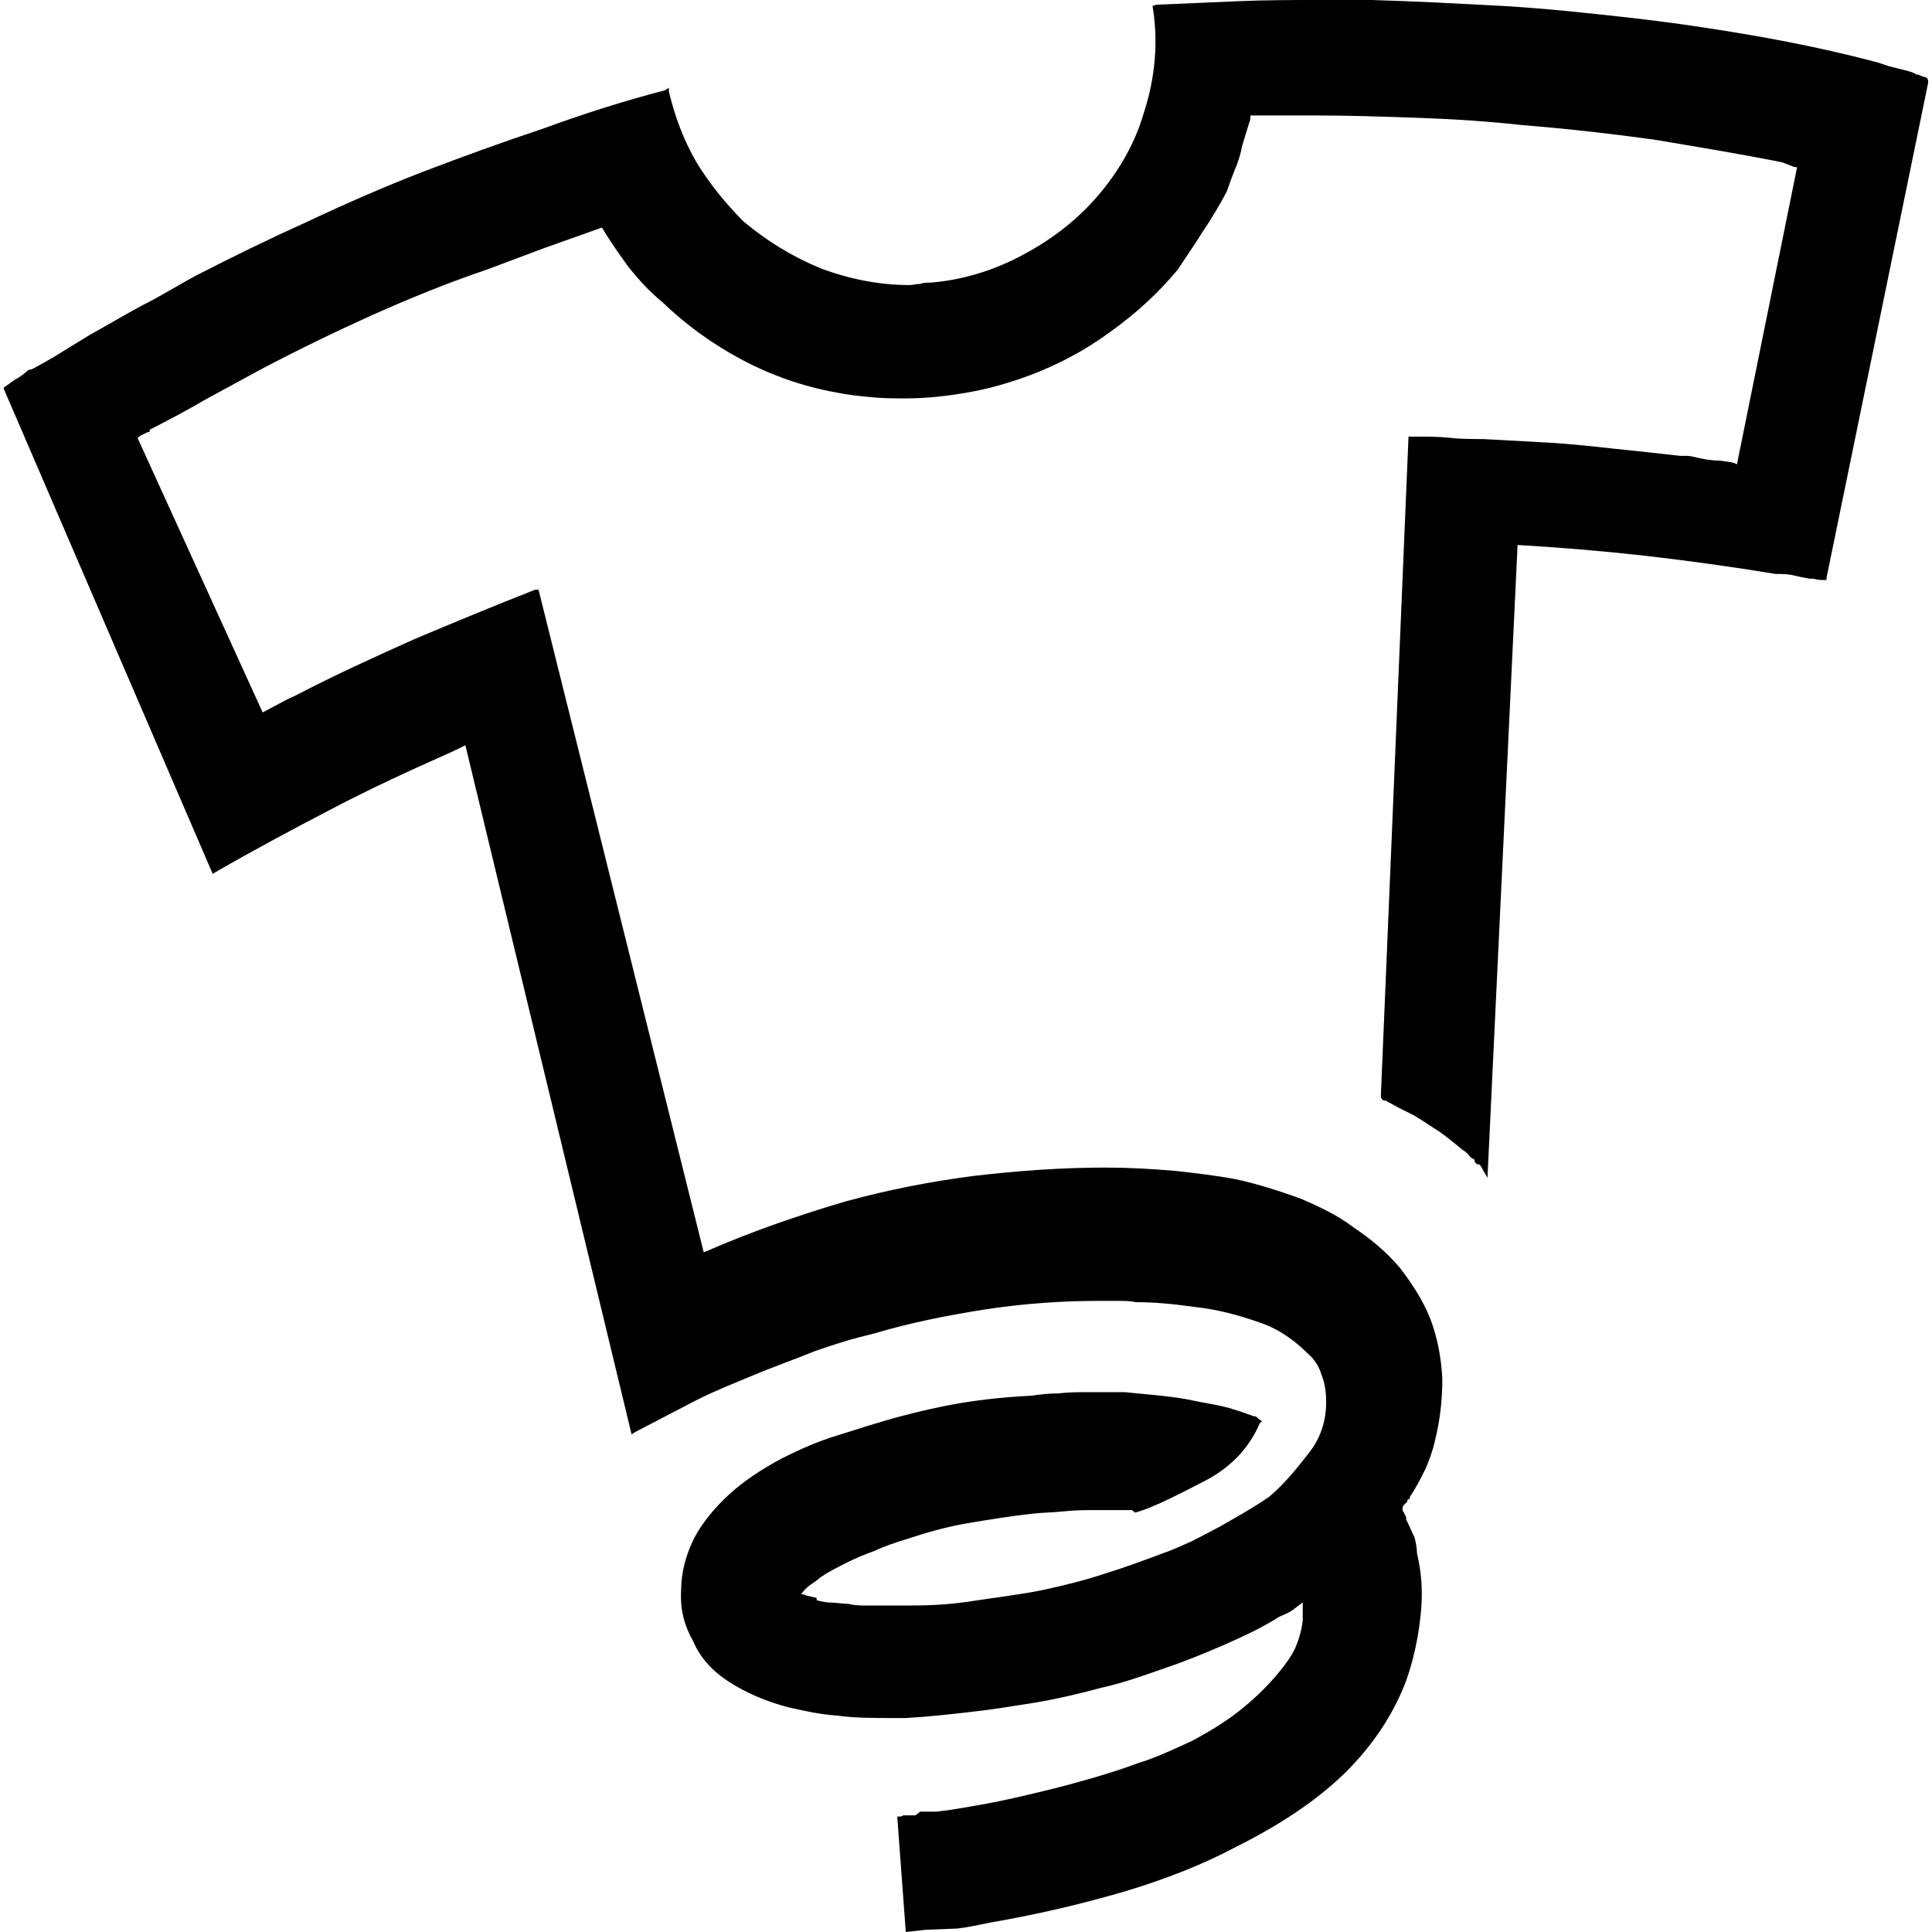
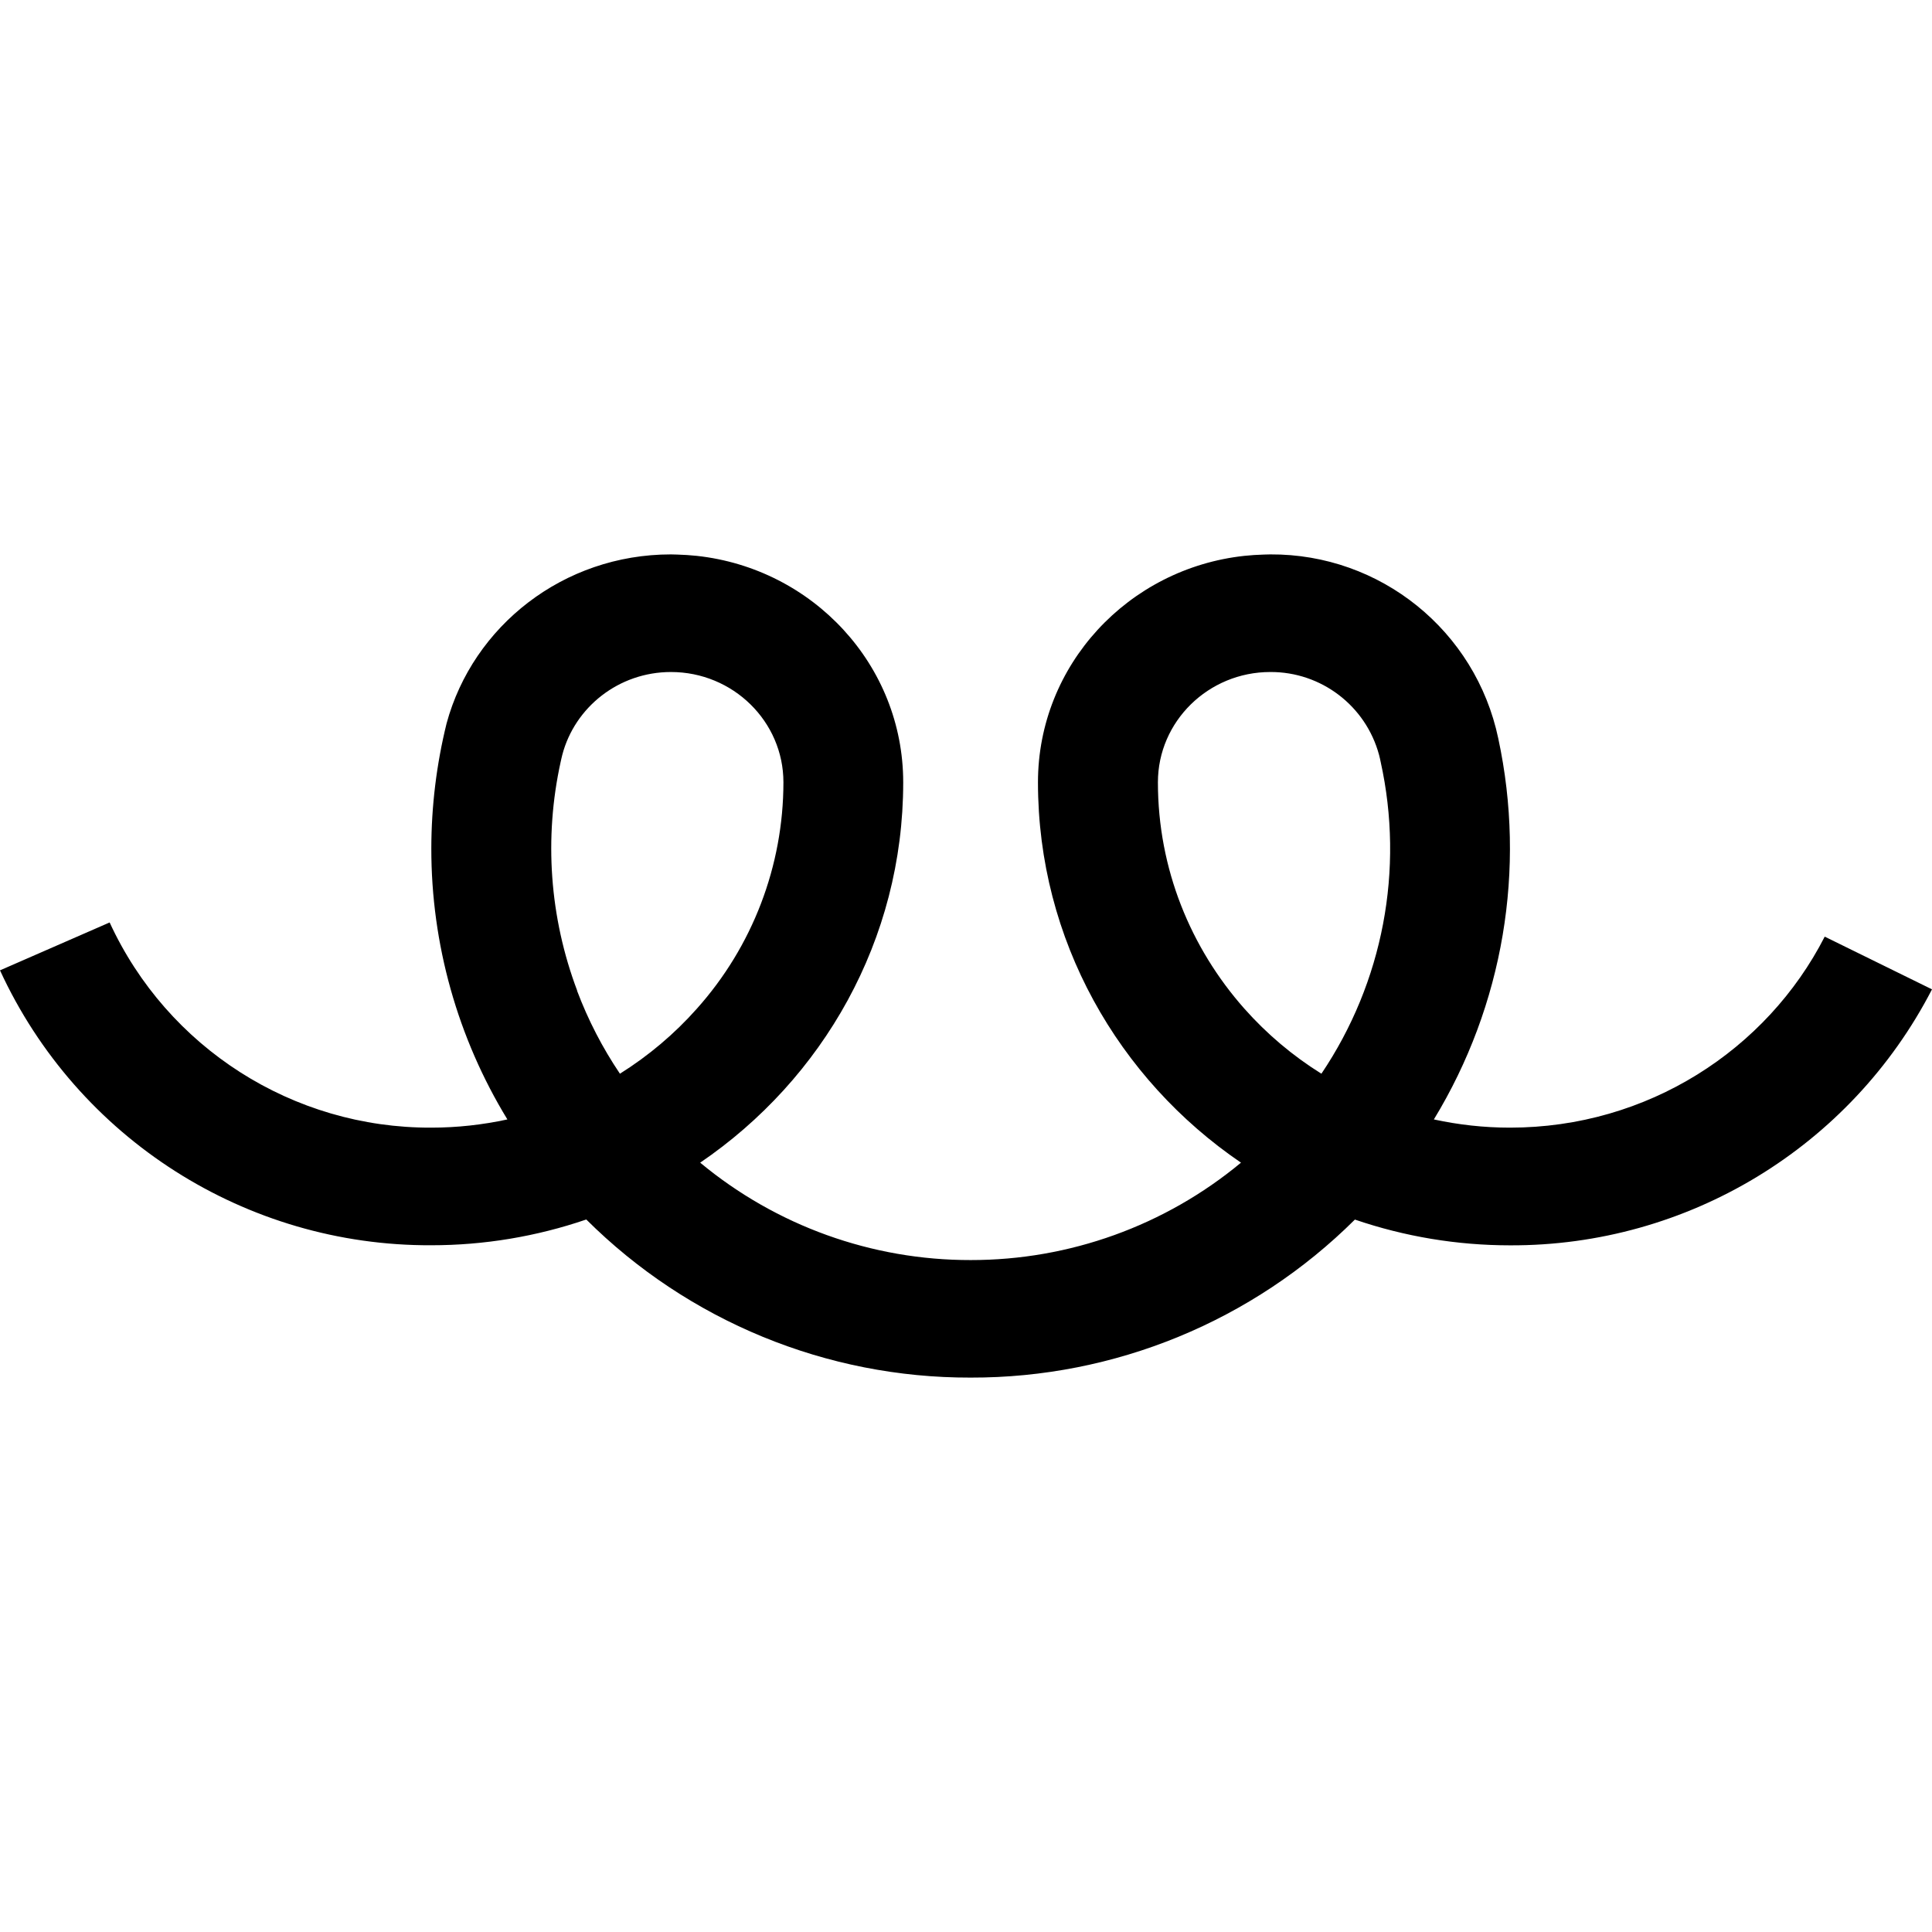
<svg xmlns="http://www.w3.org/2000/svg" role="img" viewBox="0 0 24 24">
-   <path d="M23.86.952c.029 0 .056.004.07.011.015.009.023.027.023.061L22.69 7.176v.029h-.059c-.009 0-.045 0-.104-.016h-.044c-.082-.014-.15-.028-.215-.044-.063-.015-.134-.015-.209-.015-.547-.09-1.085-.164-1.613-.225-.533-.06-1.063-.104-1.594-.135l-.374 7.861-.069-.12c0-.016-.016-.016-.016-.03l-.015-.016c-.016 0-.029 0-.044-.014-.016-.016-.016-.03-.016-.045-.03-.016-.06-.031-.074-.061-.016-.015-.046-.045-.075-.061-.09-.074-.18-.148-.284-.223-.119-.075-.224-.15-.329-.21l-.179-.089-.164-.09c-.016 0-.03 0-.045-.016l-.015-.029.344-8.203h.118c.12 0 .255 0 .39.014.134.016.283.016.418.016l.822.045c.269.016.537.045.806.075l.419.044.404.045h.091c.035 0 .09.016.148.029.076.016.165.03.254.03.091.016.165.016.21.046l.747-3.691c-.015 0-.036 0-.066-.015l-.12-.046c-.522-.104-1.061-.193-1.6-.283-.537-.074-1.079-.135-1.628-.179-.418-.046-.848-.075-1.285-.09-.426-.015-.866-.03-1.3-.03h-.792c0 .03 0 .061-.015.09l-.045.148-.043.14c-.016.089-.045.194-.086.284-.041.104-.074.193-.104.283-.097.18-.194.344-.296.493-.102.165-.206.313-.314.478-.25.3-.531.554-.844.777-.306.225-.643.404-1.001.538-.245.09-.499.165-.762.21-.254.045-.513.074-.776.074-.141 0-.284 0-.434-.016-.15-.014-.293-.029-.434-.059-.404-.074-.793-.209-1.158-.403-.366-.194-.698-.434-.992-.717-.165-.135-.299-.284-.419-.434-.11-.149-.224-.314-.333-.493l-.714.254-.718.269c-.485.164-.962.359-1.43.568-.463.209-.926.434-1.377.672l-.688.374c-.227.134-.456.254-.69.374v.014c0 .016-.01.016-.026.016l-.088.044-.037.029L3.263 8.85l.198-.105c.06-.03.134-.075.211-.105.486-.254.979-.478 1.48-.702.496-.209 1-.418 1.494-.612h.044l2.052 8.231c.329-.142.636-.263.924-.363.294-.102.567-.191.837-.269.514-.141 1.046-.247 1.591-.317.546-.064 1.092-.104 1.639-.104.283 0 .567.016.852.04.27.029.523.059.762.104.284.061.553.15.807.24.239.104.463.208.657.357.225.15.419.314.583.509.149.194.284.403.374.628.089.238.135.478.149.747 0 .269-.03.522-.09.762-.03.134-.074.254-.12.358-.06.12-.119.238-.193.344 0 .015 0 .03-.015.03-.016 0-.016.015-.016.029l-.045.045c-.015.015-.015.03-.015.045s0 .029.015.044l.03.062v.029l.015.029.09.195c.015.059.029.134.029.192.061.254.075.51.045.777-.03.285-.09.554-.179.808-.165.434-.419.807-.763 1.149-.357.345-.807.644-1.344.912-.42.225-.883.404-1.375.553-.508.149-1.061.283-1.674.389-.15.03-.284.06-.418.076l-.389.015-.253.028-.105-1.418v-.016h.045l.03-.015h.149l.06-.046h.18c.06 0 .104-.015.149-.015.283-.045.553-.09.807-.148.27-.062.523-.12.792-.195.269-.074.522-.149.762-.239.239-.073.464-.179.688-.283.254-.135.464-.269.643-.418.18-.149.329-.3.448-.449.075-.09.149-.193.195-.298.044-.104.074-.21.088-.329v-.225l-.119.09c-.015.015-.045.029-.074.044l-.104.047c-.21.134-.434.237-.673.343-.238.104-.493.209-.762.299-.254.09-.508.179-.777.239-.27.073-.538.135-.792.179-.284.045-.554.09-.821.119-.27.031-.538.061-.807.076h-.15c-.254 0-.493 0-.701-.03-.225-.015-.42-.061-.613-.104-.283-.075-.523-.181-.732-.314-.209-.135-.358-.298-.448-.508-.104-.18-.164-.389-.149-.628 0-.225.06-.448.165-.656.104-.195.254-.374.433-.539.18-.164.403-.313.657-.448.21-.104.434-.209.688-.284.238-.074.508-.164.791-.239.225-.059.479-.119.747-.164.27-.044.554-.074.867-.09.104-.015.224-.029.343-.029.121-.015.24-.015.375-.015h.447l.449.044c.134.016.268.03.402.061.135.029.254.045.374.074.075.015.149.045.209.061l.165.059h.014c.016 0 .031.016.031.016l.015.016.044.029-.029.029c-.135.314-.373.568-.747.747-.374.195-.628.314-.792.358h-.014c-.015-.015-.029-.029-.035-.029h-.434c-.138 0-.273 0-.406.015-.135.015-.264.015-.389.029-.279.03-.553.076-.818.12-.268.046-.516.119-.746.195-.145.044-.279.089-.404.148-.124.045-.238.091-.35.149-.063.03-.119.061-.175.09-.054.029-.104.06-.149.091-.029.029-.074.059-.119.089s-.086.074-.119.12c.014 0 .039 0 .06.014l.134.031v.029c.061.015.12.029.18.029.064 0 .135.015.209.015.064.016.127.021.19.021h.603c.254 0 .514-.015.785-.06.27-.041.55-.074.831-.13.284-.061.544-.126.792-.209.246-.076.486-.165.722-.254.134-.045.254-.105.358-.15.119-.06.225-.119.344-.18l.283-.163c.105-.062.225-.135.33-.209.164-.14.313-.314.463-.509.164-.194.239-.418.239-.663 0-.127-.016-.239-.06-.344-.03-.105-.09-.194-.18-.27-.074-.074-.164-.149-.254-.209s-.194-.119-.329-.164c-.254-.09-.523-.164-.808-.194-.268-.039-.508-.06-.731-.06-.075-.016-.149-.016-.239-.016h-.225c-.47 0-.938.035-1.405.105-.468.074-.927.164-1.38.299-.254.06-.5.134-.75.224-.254.104-.516.194-.796.313-.218.09-.444.18-.679.299l-.747.389-.045.03-2.065-8.561-.09.044-.094.045c-.502.223-.993.448-1.476.702-.488.254-.963.508-1.43.777l-.049.029L.046 4.828c0-.016.007-.022.024-.029l.115-.083c.031-.015.063-.036.096-.06.029-.022.053-.041.07-.061.014 0 .026 0 .033-.008h.012c.109-.061.225-.12.34-.194l.364-.224c.216-.119.44-.254.664-.374.24-.119.449-.254.674-.373.462-.238.925-.463 1.388-.672.479-.225.957-.434 1.42-.613.508-.194 1.001-.373 1.494-.537.493-.18 1.001-.344 1.523-.479l.046-.031v.046c.075.313.18.598.344.882.164.268.359.507.582.732.284.238.598.434.956.582.359.135.732.209 1.105.209.046 0 .09-.014.135-.014.037-.016.08-.016.126-.016.374-.03.739-.135 1.091-.314.35-.18.658-.402.922-.688.299-.328.523-.701.643-1.12.135-.418.18-.866.104-1.315l.045-.015 1.016-.044C15.723 0 16.051 0 16.395 0h.643c.553.016 1.091.045 1.629.074.537.031 1.077.09 1.613.15.522.06 1.03.135 1.538.224.51.09 1.003.194 1.511.329l.045.015.089.03.18.045c.06.015.12.029.164.059h.016c.015 0 .03.016.045.016l.029.015-.037-.005z" />
+   <path d="M15.78 8.348c-.77 0-1.396.615-1.396 1.37 0 1.075.406 2.058 1.075 2.813.277.312.598.584.956.807a5 5 0 0 0 .736-3.874c-.005-.029-.013-.058-.02-.087a1.392 1.392 0 0 0-1.35-1.029zm-8.612 3.958c.138.366.317.712.533 1.032.356-.223.678-.495.955-.807a4.221 4.221 0 0 0 1.076-2.813c0-.755-.626-1.37-1.397-1.37-.65 0-1.195.438-1.35 1.029-.006.029-.015.057-.02.086a5.002 5.002 0 0 0 .205 2.843zm15.501-.67L24 12.29a5.873 5.873 0 0 1-5.243 3.18 5.958 5.958 0 0 1-1.926-.32 6.745 6.745 0 0 1-4.774 1.963 6.742 6.742 0 0 1-4.774-1.964 5.943 5.943 0 0 1-1.926.32A5.87 5.87 0 0 1 0 12.054l1.362-.595a4.38 4.38 0 0 0 3.995 2.549c.324 0 .641-.036.946-.102a6.45 6.45 0 0 1-.945-3.367 6.512 6.512 0 0 1 .19-1.554c.328-1.208 1.45-2.098 2.786-2.098l.079.002c.08.002.162.008.242.016 1.444.157 2.565 1.357 2.565 2.814 0 1.958-.999 3.687-2.522 4.724a5.244 5.244 0 0 0 3.36 1.21 5.247 5.247 0 0 0 3.358-1.21c-1.523-1.037-2.522-2.767-2.522-4.724 0-1.458 1.122-2.658 2.564-2.814.08-.008.16-.014.242-.016l.08-.002a2.877 2.877 0 0 1 2.832 2.286 6.478 6.478 0 0 1-.8 4.733c.305.066.62.102.945.102 1.71 0 3.191-.967 3.91-2.372z" />
</svg>
